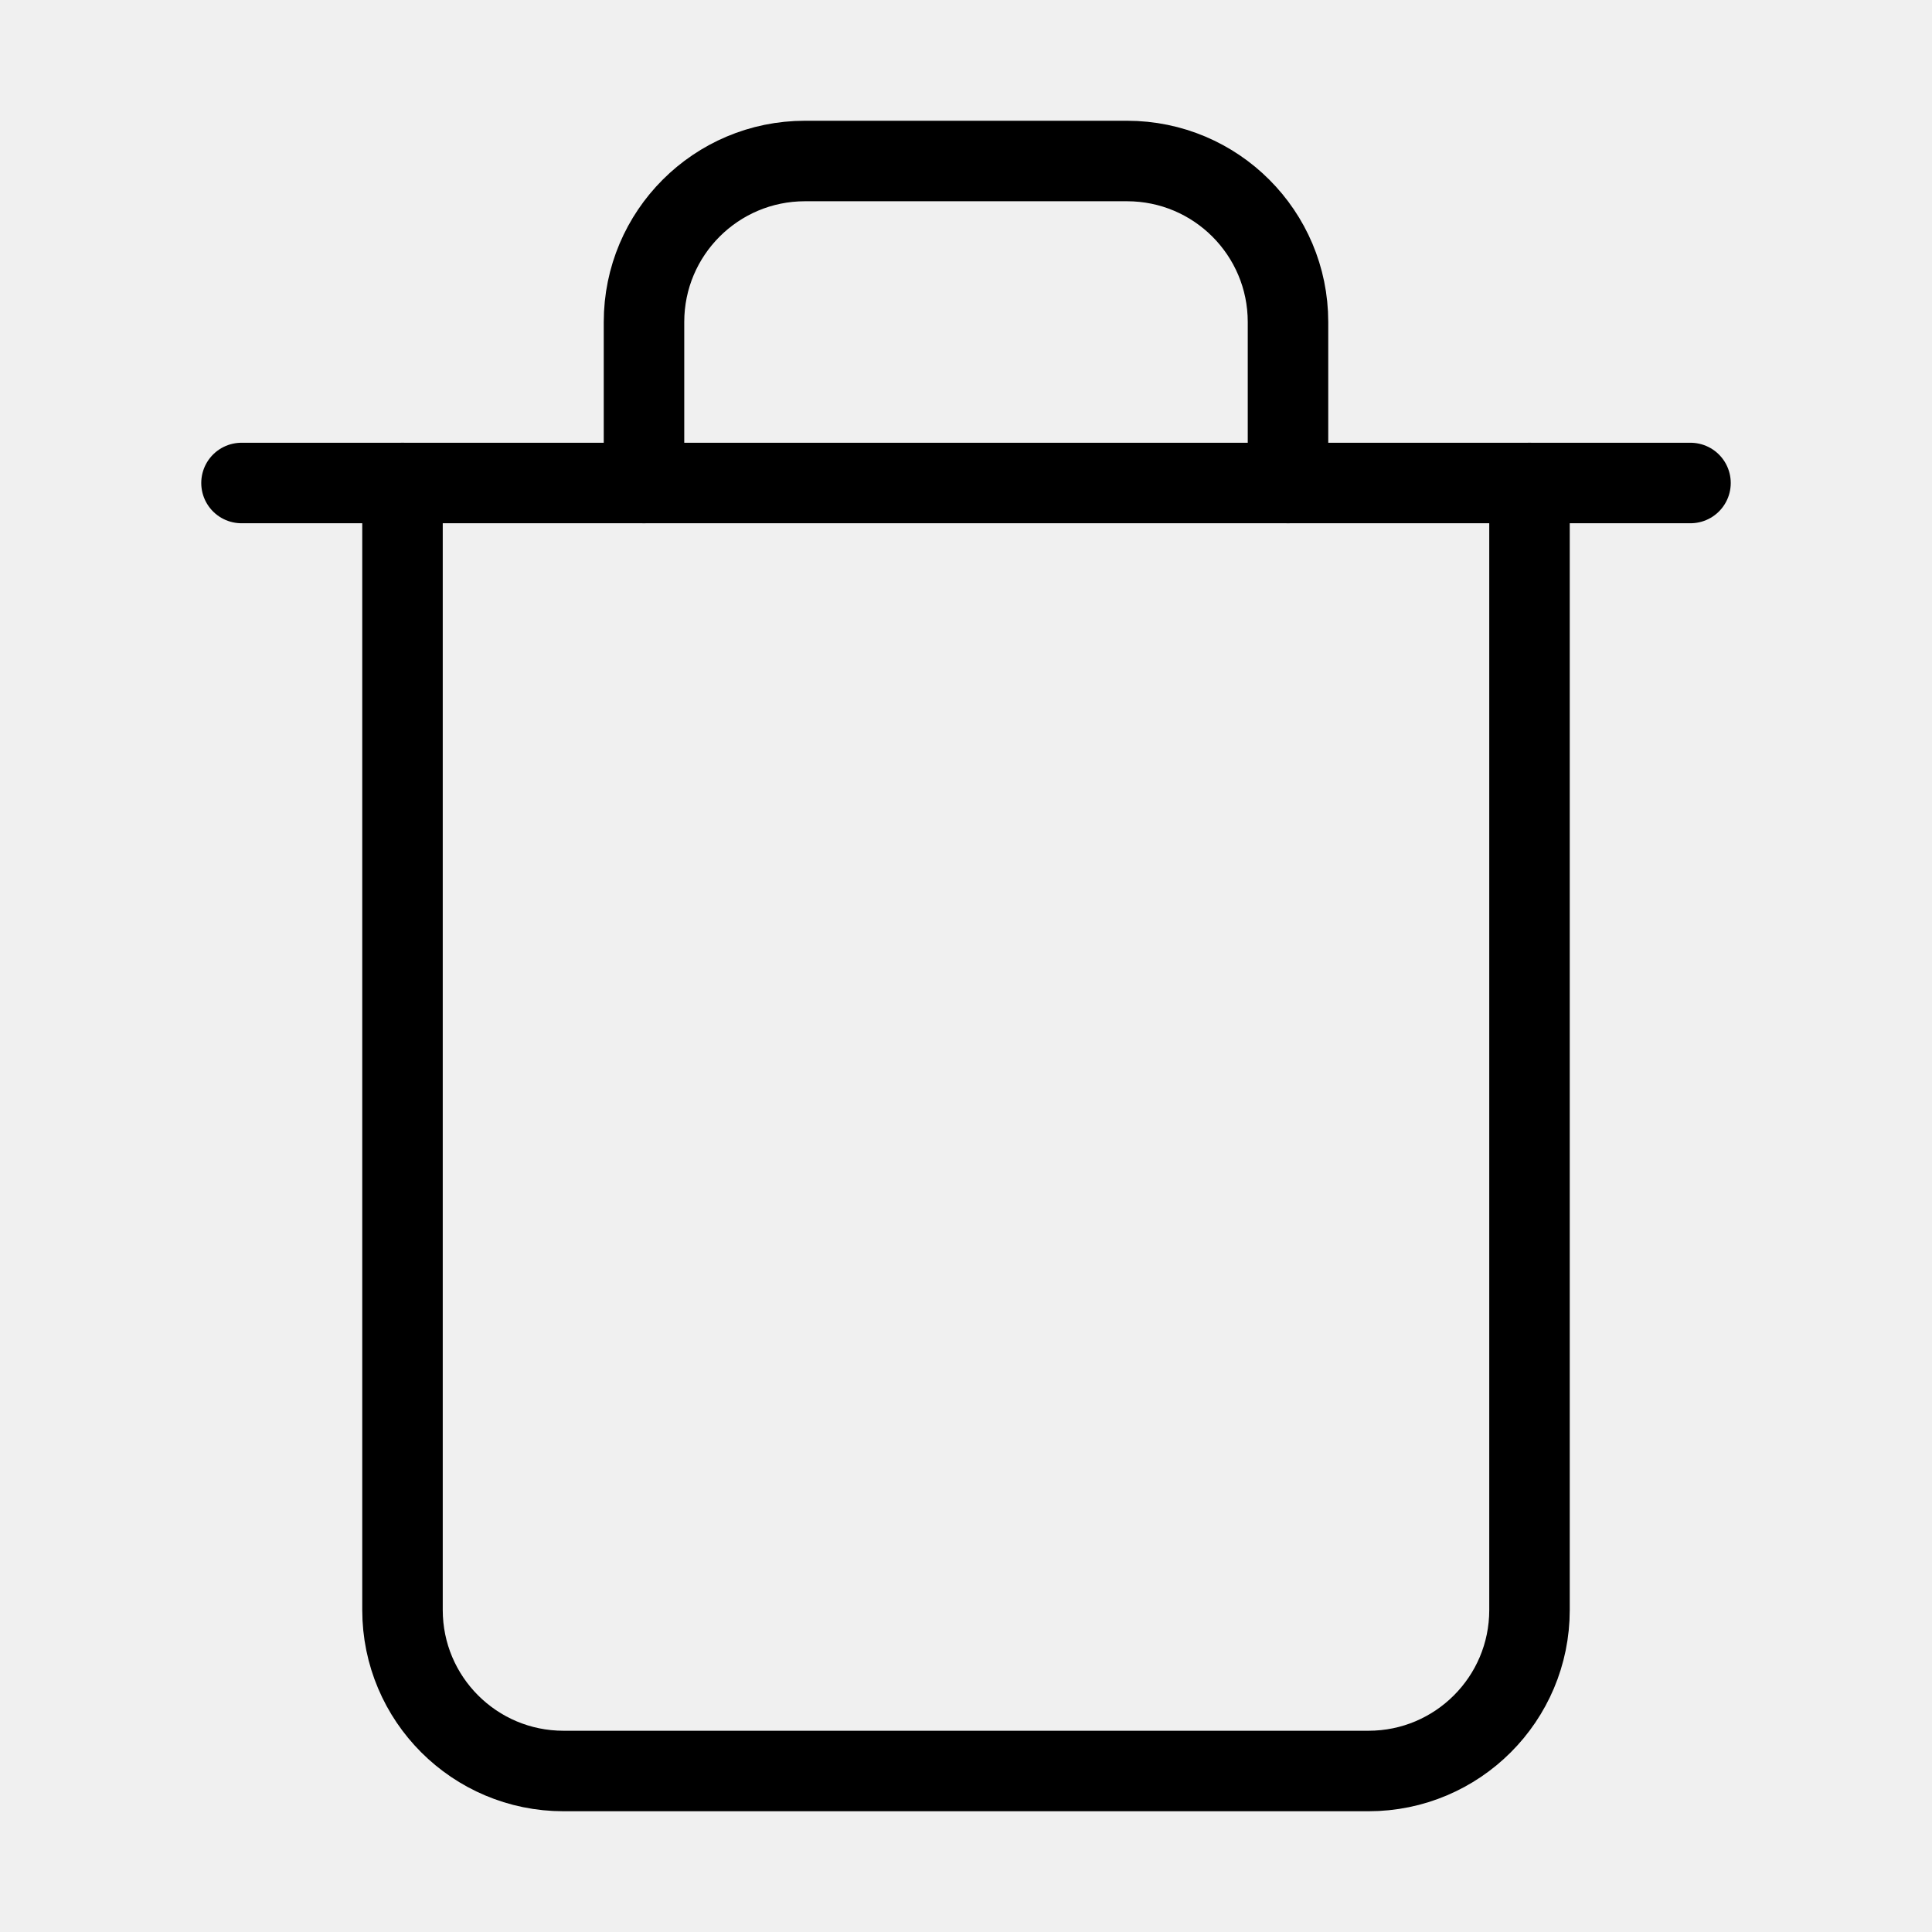
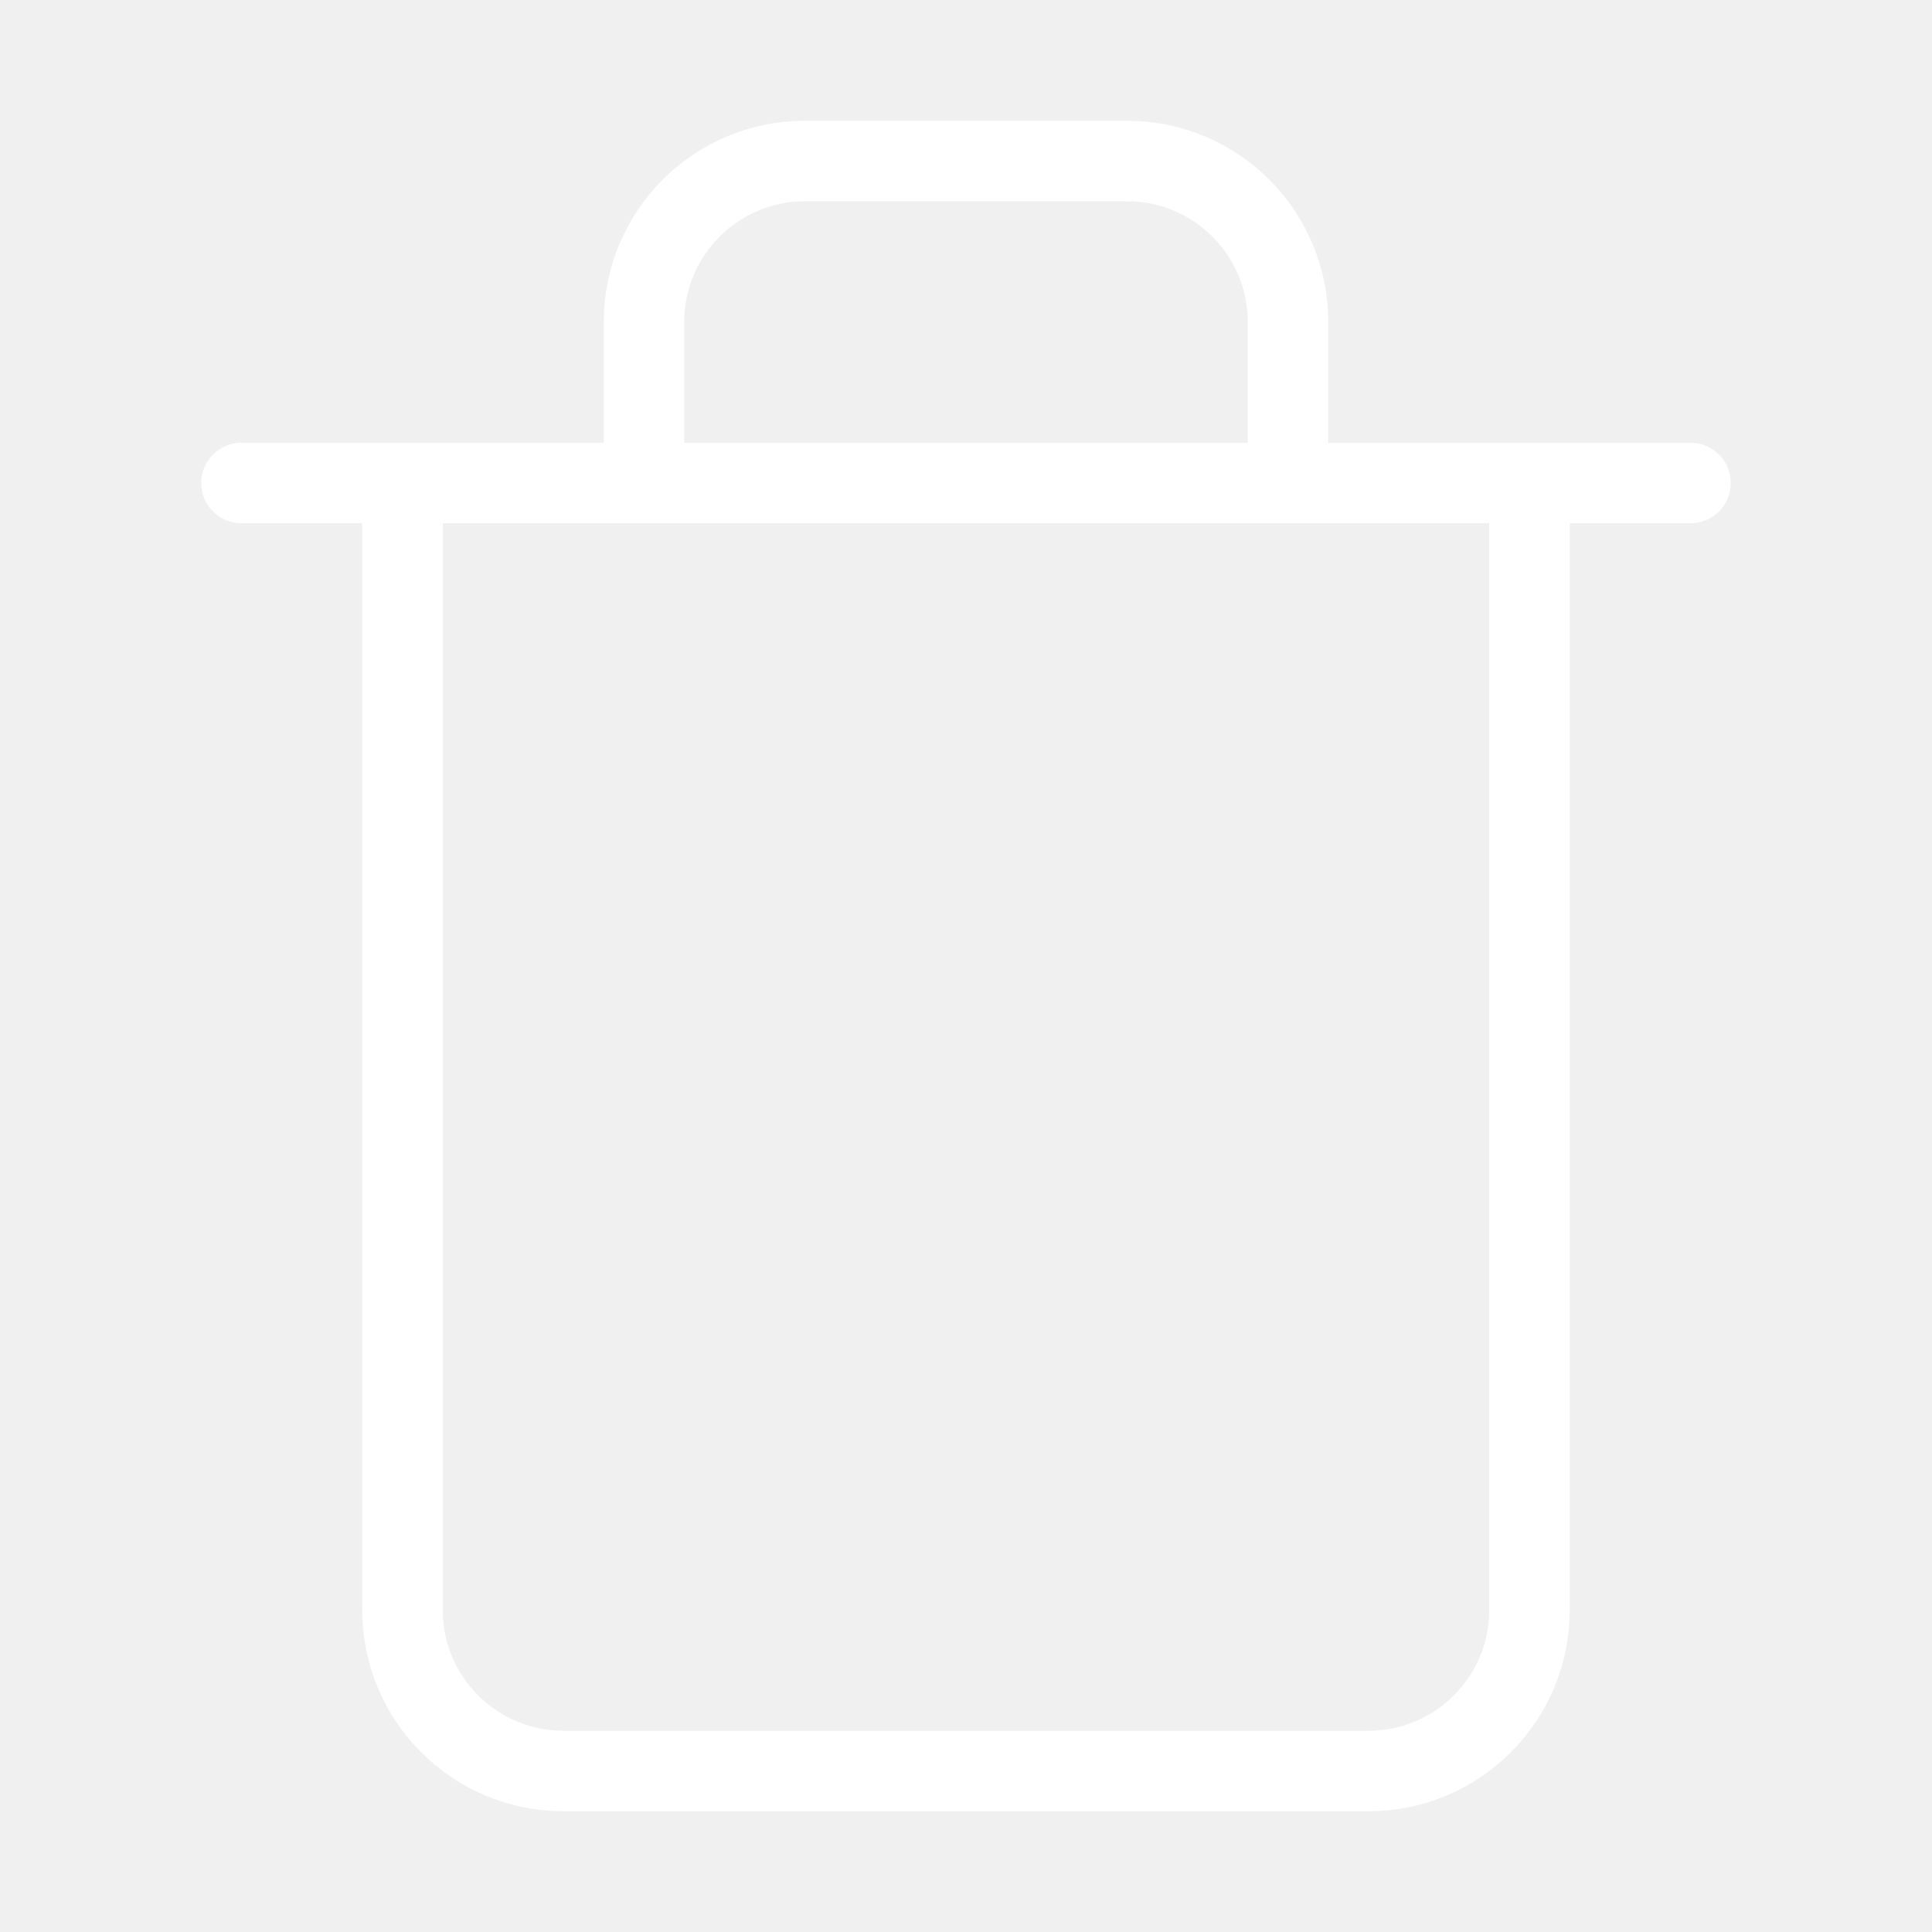
- <svg xmlns="http://www.w3.org/2000/svg" width="64" height="64" viewBox="0 0 24 24" fill="none" stroke="currentColor" stroke-width="1" stroke-linecap="round" stroke-linejoin="round" class="feather feather-trash">
+ <svg xmlns="http://www.w3.org/2000/svg" width="64" height="64" viewBox="0 0 24 24" fill="none" stroke="white" stroke-width="1" stroke-linecap="round" stroke-linejoin="round" class="feather feather-trash">
  <polyline points="3 6 5 6 21 6" />
  <path d="M19 6v14a2 2 0 0 1-2 2H7a2 2 0 0 1-2-2V6m3 0V4a2 2 0 0 1 2-2h4a2 2 0 0 1 2 2v2" />
</svg>
